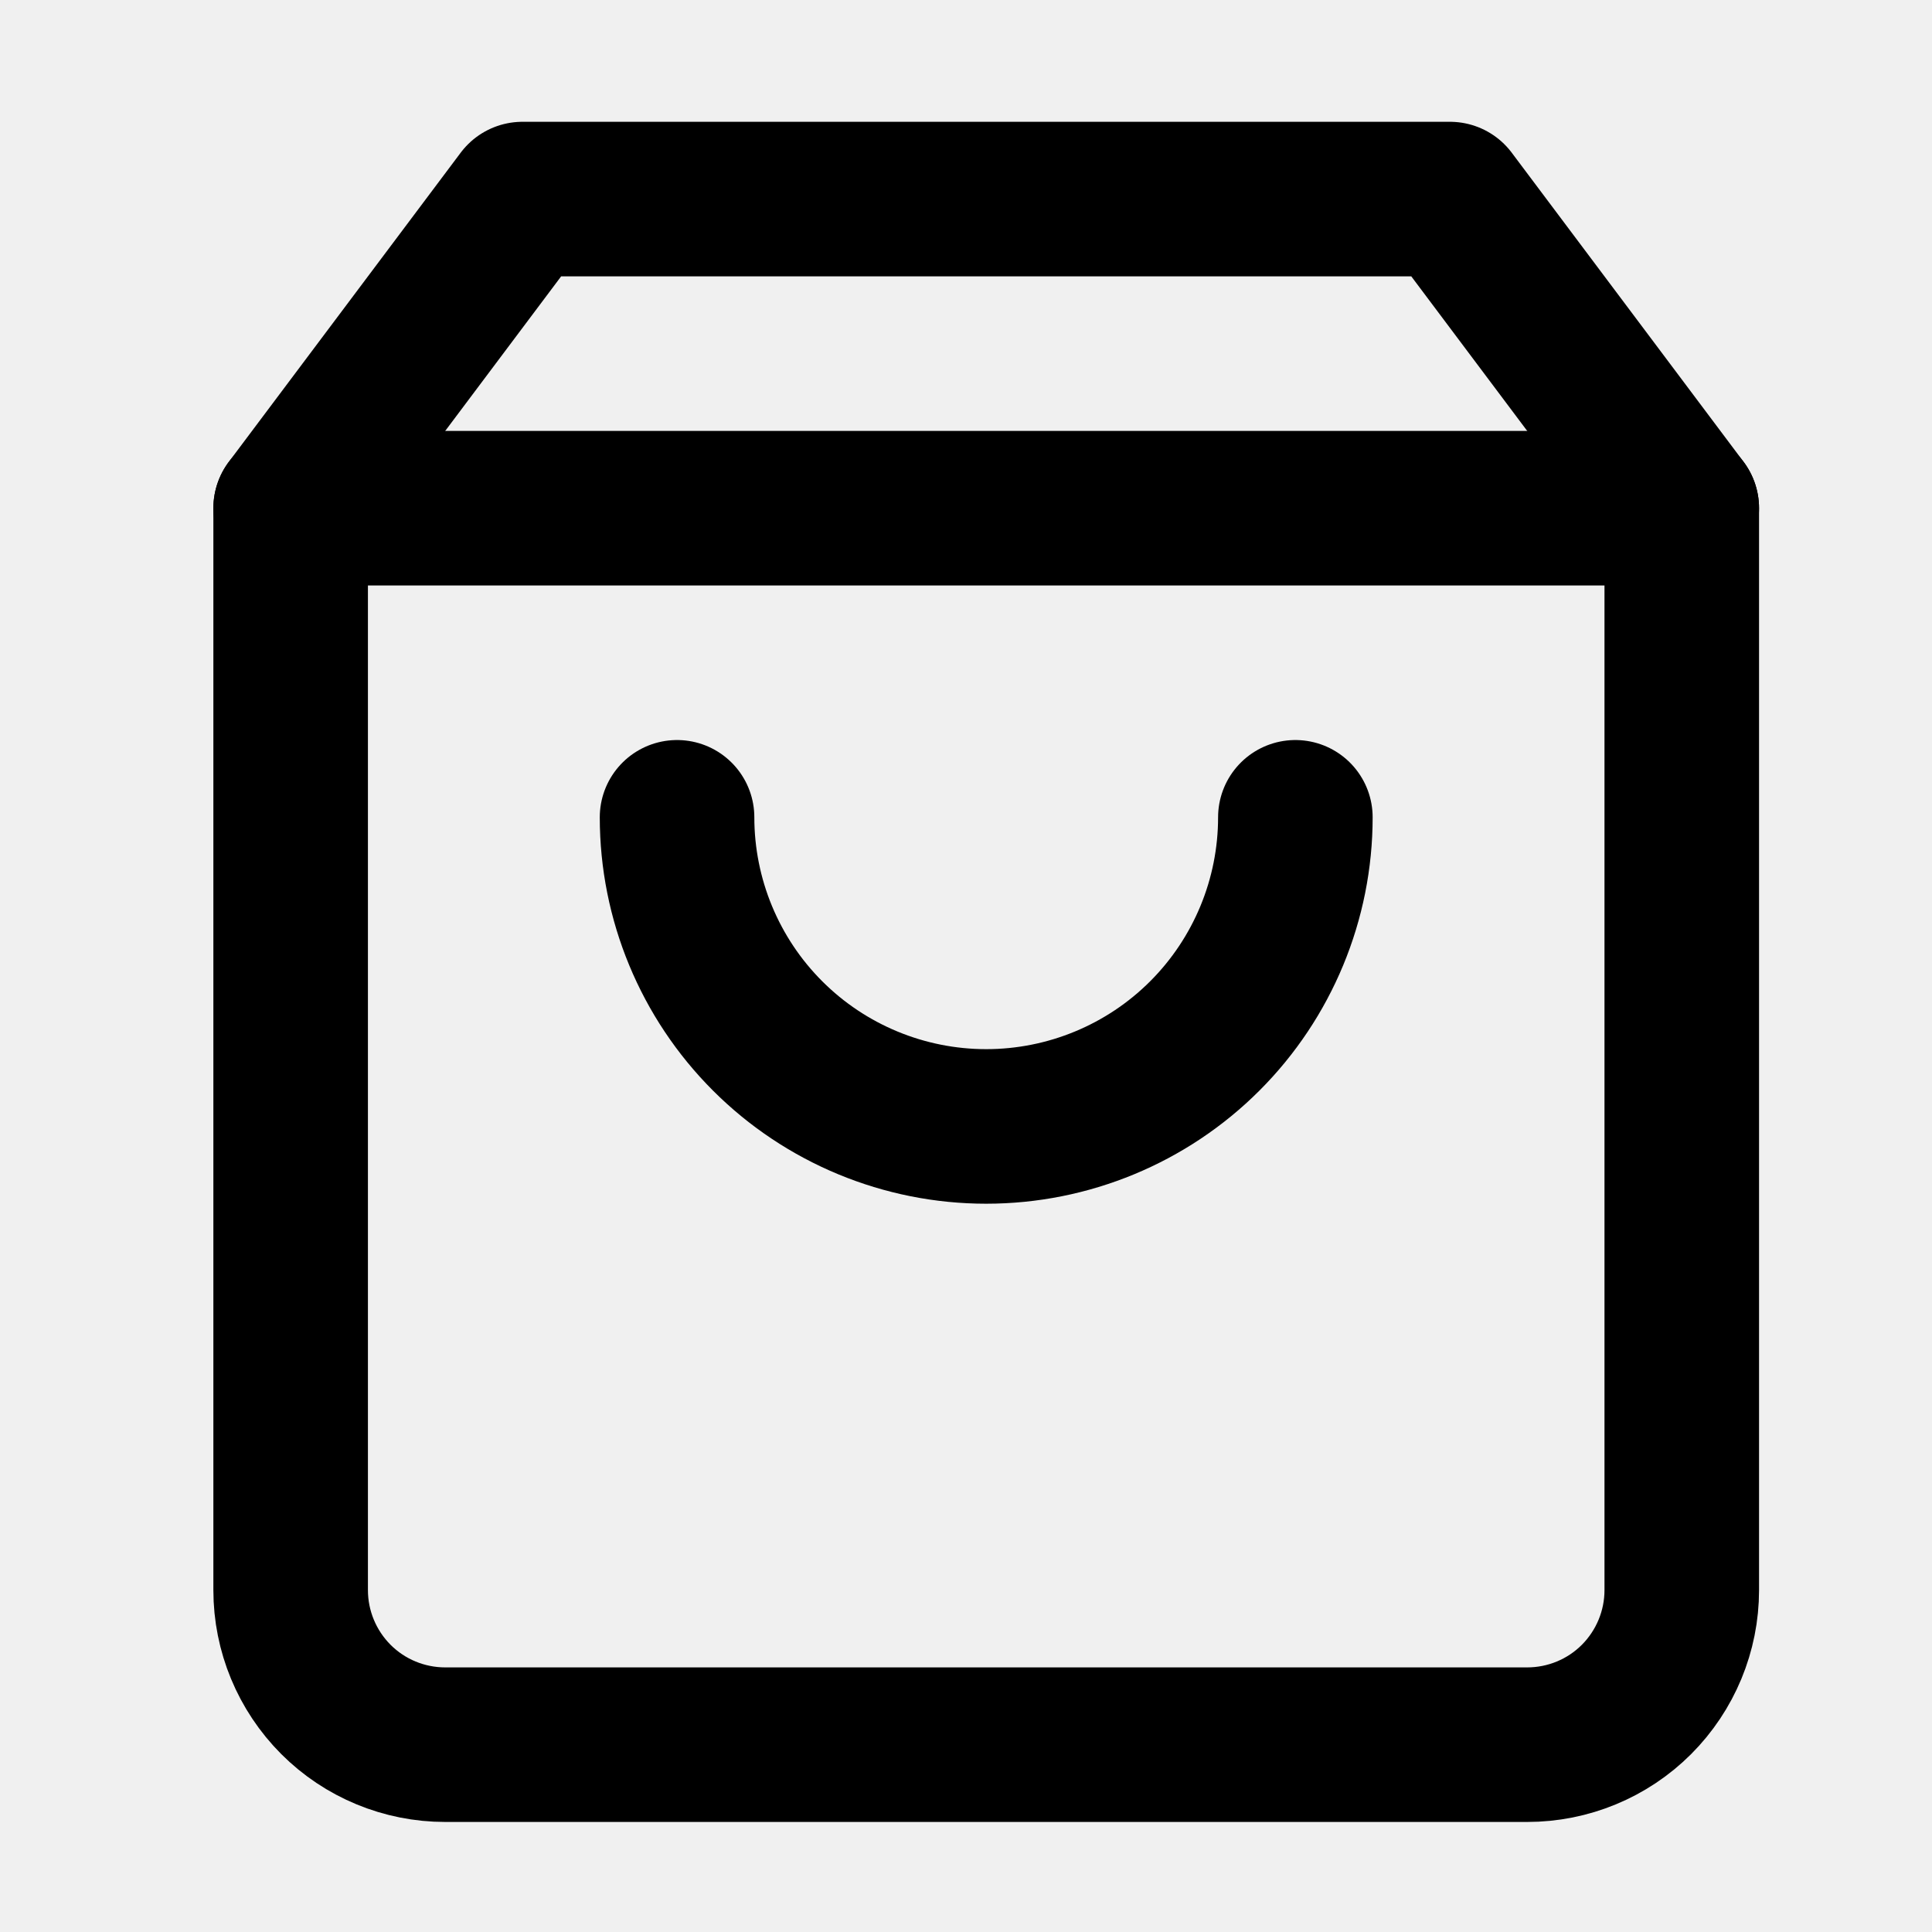
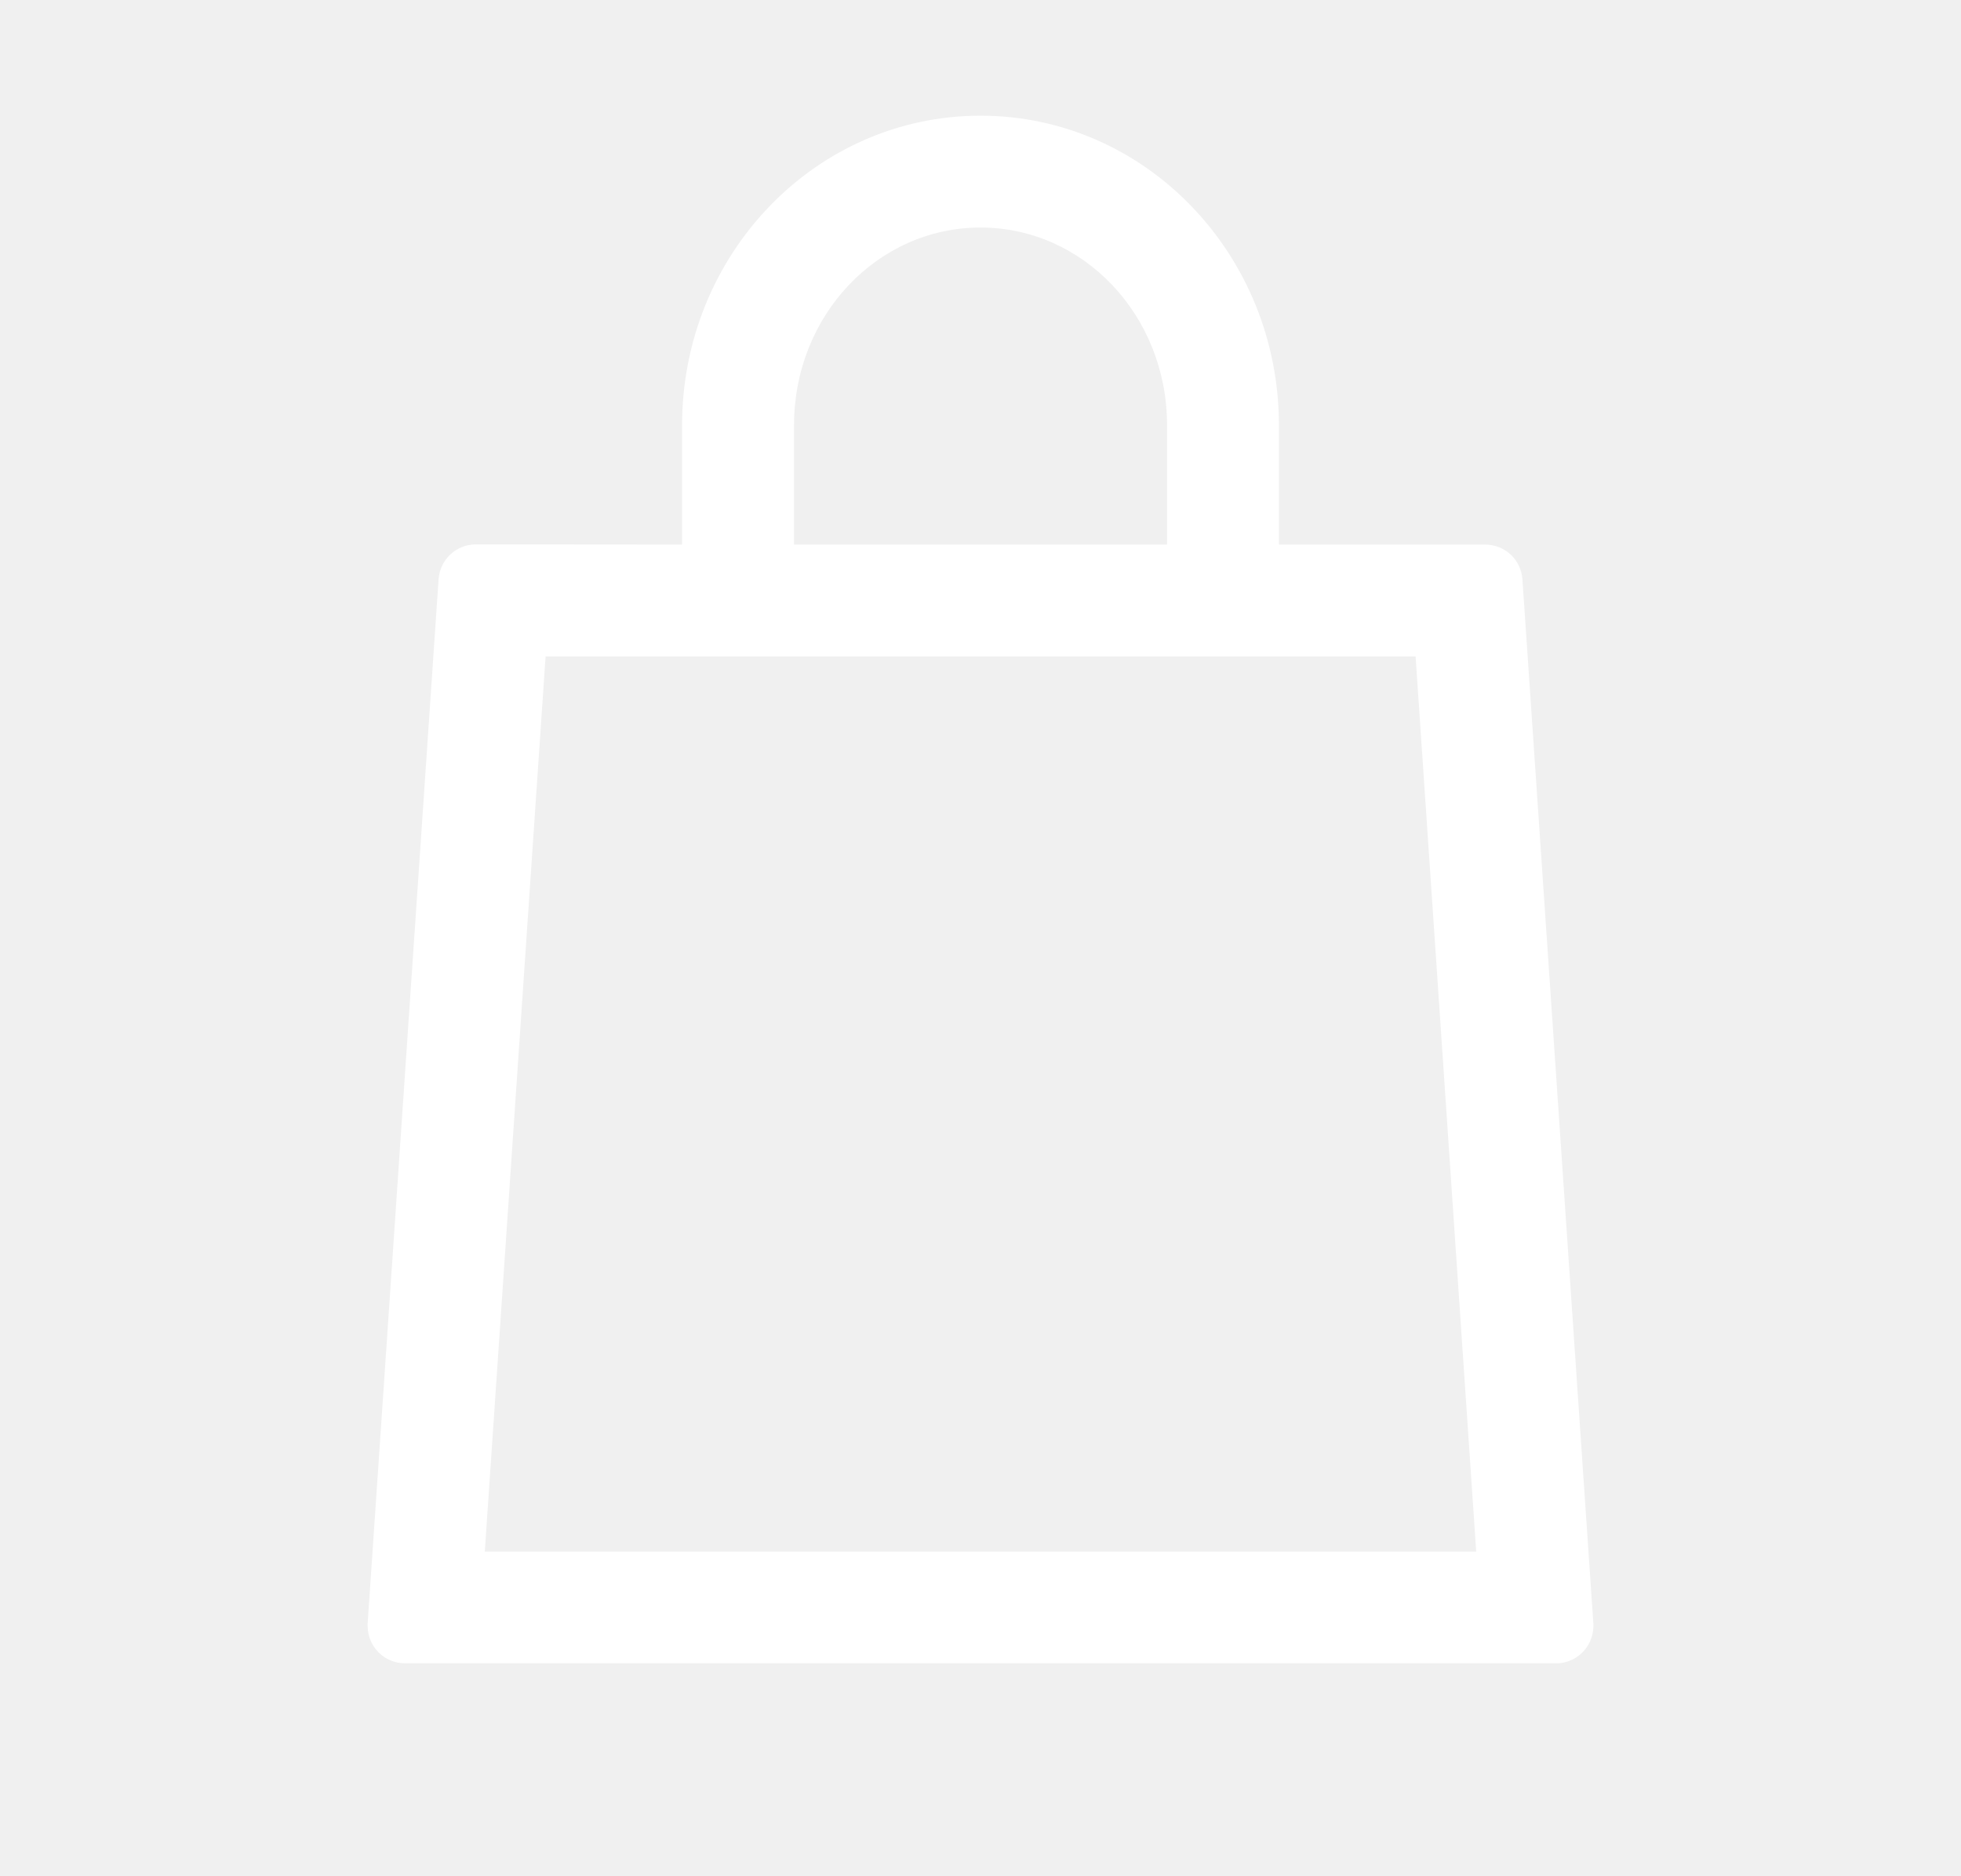
- <svg xmlns="http://www.w3.org/2000/svg" width="25" height="25" viewBox="0 0 25 25" fill="none">
-   <path d="M6.761 2.576L3.761 6.576V20.576C3.761 21.107 3.972 21.615 4.347 21.991C4.722 22.366 5.231 22.576 5.761 22.576H19.762C20.292 22.576 20.801 22.366 21.176 21.991C21.551 21.615 21.762 21.107 21.762 20.576V6.576L18.762 2.576H6.761Z" stroke="black" stroke-width="2" stroke-linecap="round" stroke-linejoin="round" />
-   <path d="M3.761 6.576H21.762" stroke="black" stroke-width="2" stroke-linecap="round" stroke-linejoin="round" />
-   <path d="M16.762 10.576C16.762 11.637 16.34 12.655 15.59 13.405C14.84 14.155 13.822 14.576 12.761 14.576C11.701 14.576 10.683 14.155 9.933 13.405C9.183 12.655 8.761 11.637 8.761 10.576" stroke="black" stroke-width="2" stroke-linecap="round" stroke-linejoin="round" />
+ <svg xmlns="http://www.w3.org/2000/svg" width="23" height="22" viewBox="0 0 23 22" fill="none">
+   <path d="M8 6.388V4.987C8 2.988 9.561 1.357 11.5 1.357C13.439 1.357 15 2.988 15 4.987V6.388H17.419C17.53 6.388 17.637 6.43 17.718 6.505C17.799 6.581 17.848 6.684 17.856 6.795L18.688 19.045C18.695 19.161 18.656 19.275 18.58 19.362C18.504 19.449 18.396 19.503 18.28 19.511H4.749C4.633 19.511 4.522 19.465 4.44 19.383C4.359 19.301 4.312 19.19 4.312 19.074V19.045L5.144 6.795C5.152 6.684 5.201 6.58 5.282 6.504C5.363 6.428 5.47 6.386 5.581 6.386L8 6.388ZM9.313 6.388H13.688V4.987C13.688 3.701 12.708 2.669 11.5 2.669C10.292 2.669 9.313 3.701 9.313 4.987V6.388ZM5.686 18.201H17.314L16.603 7.701H6.399L5.686 18.201Z" fill="white" />
</svg>
